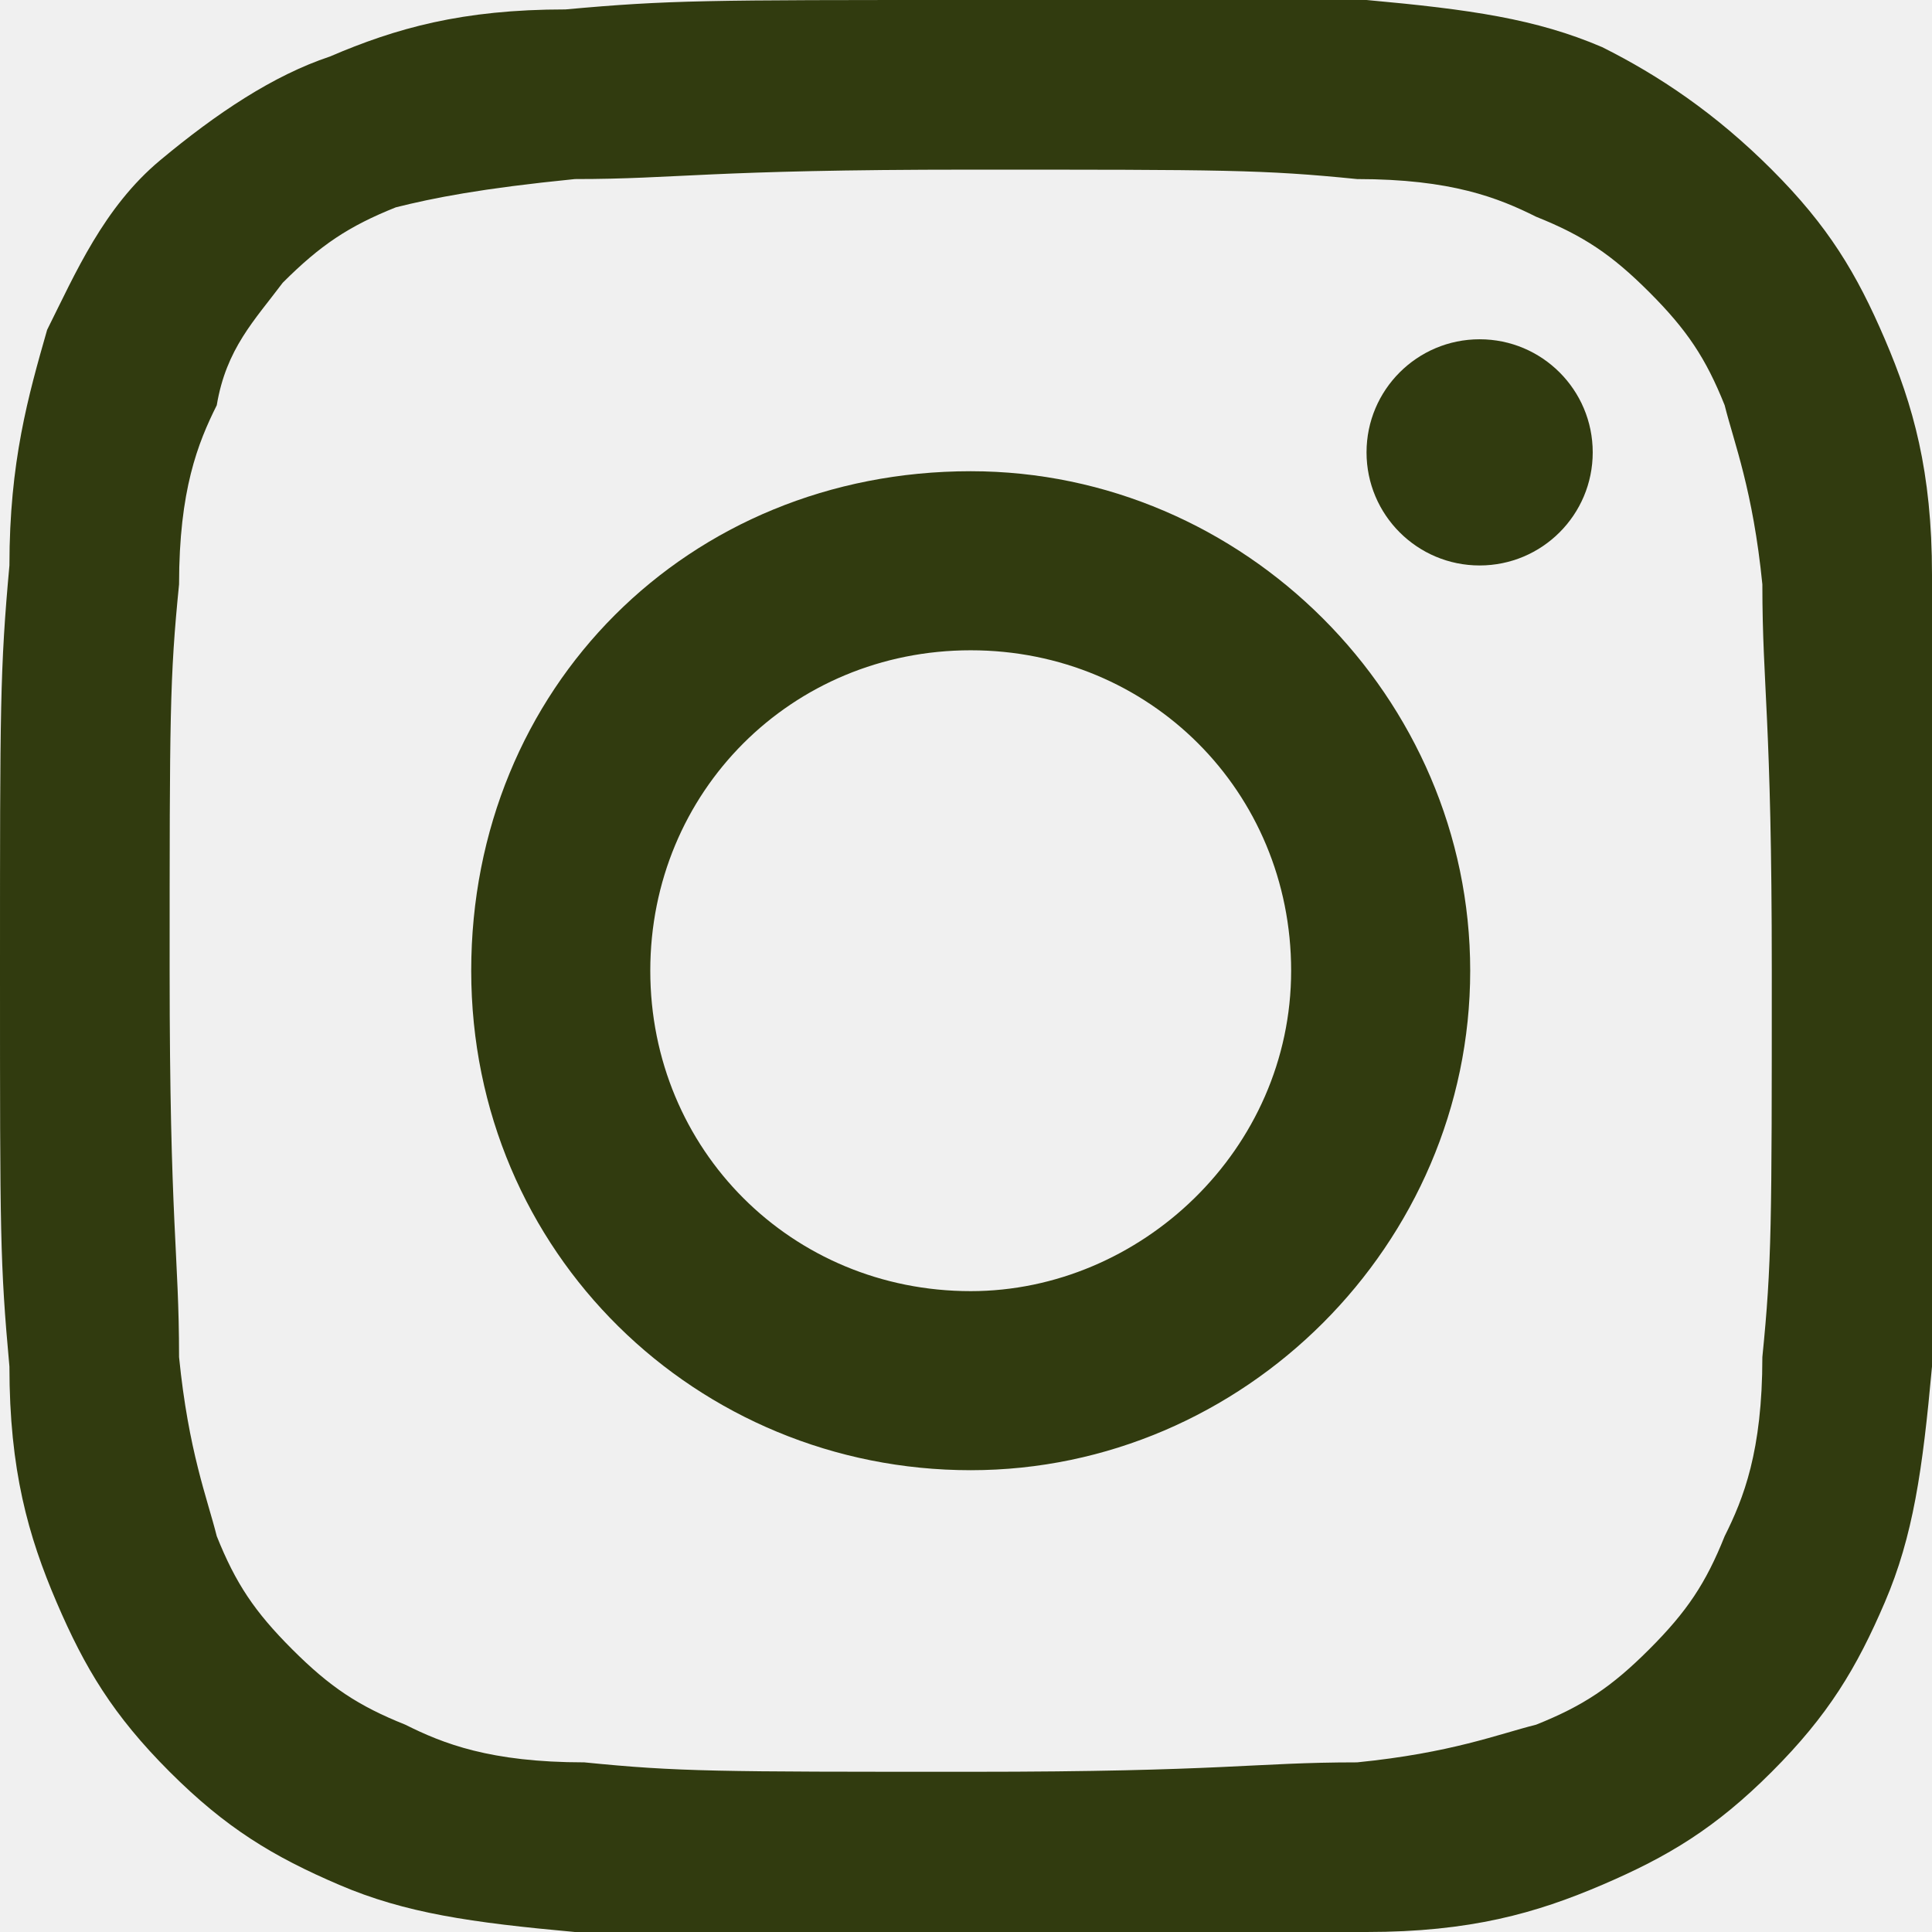
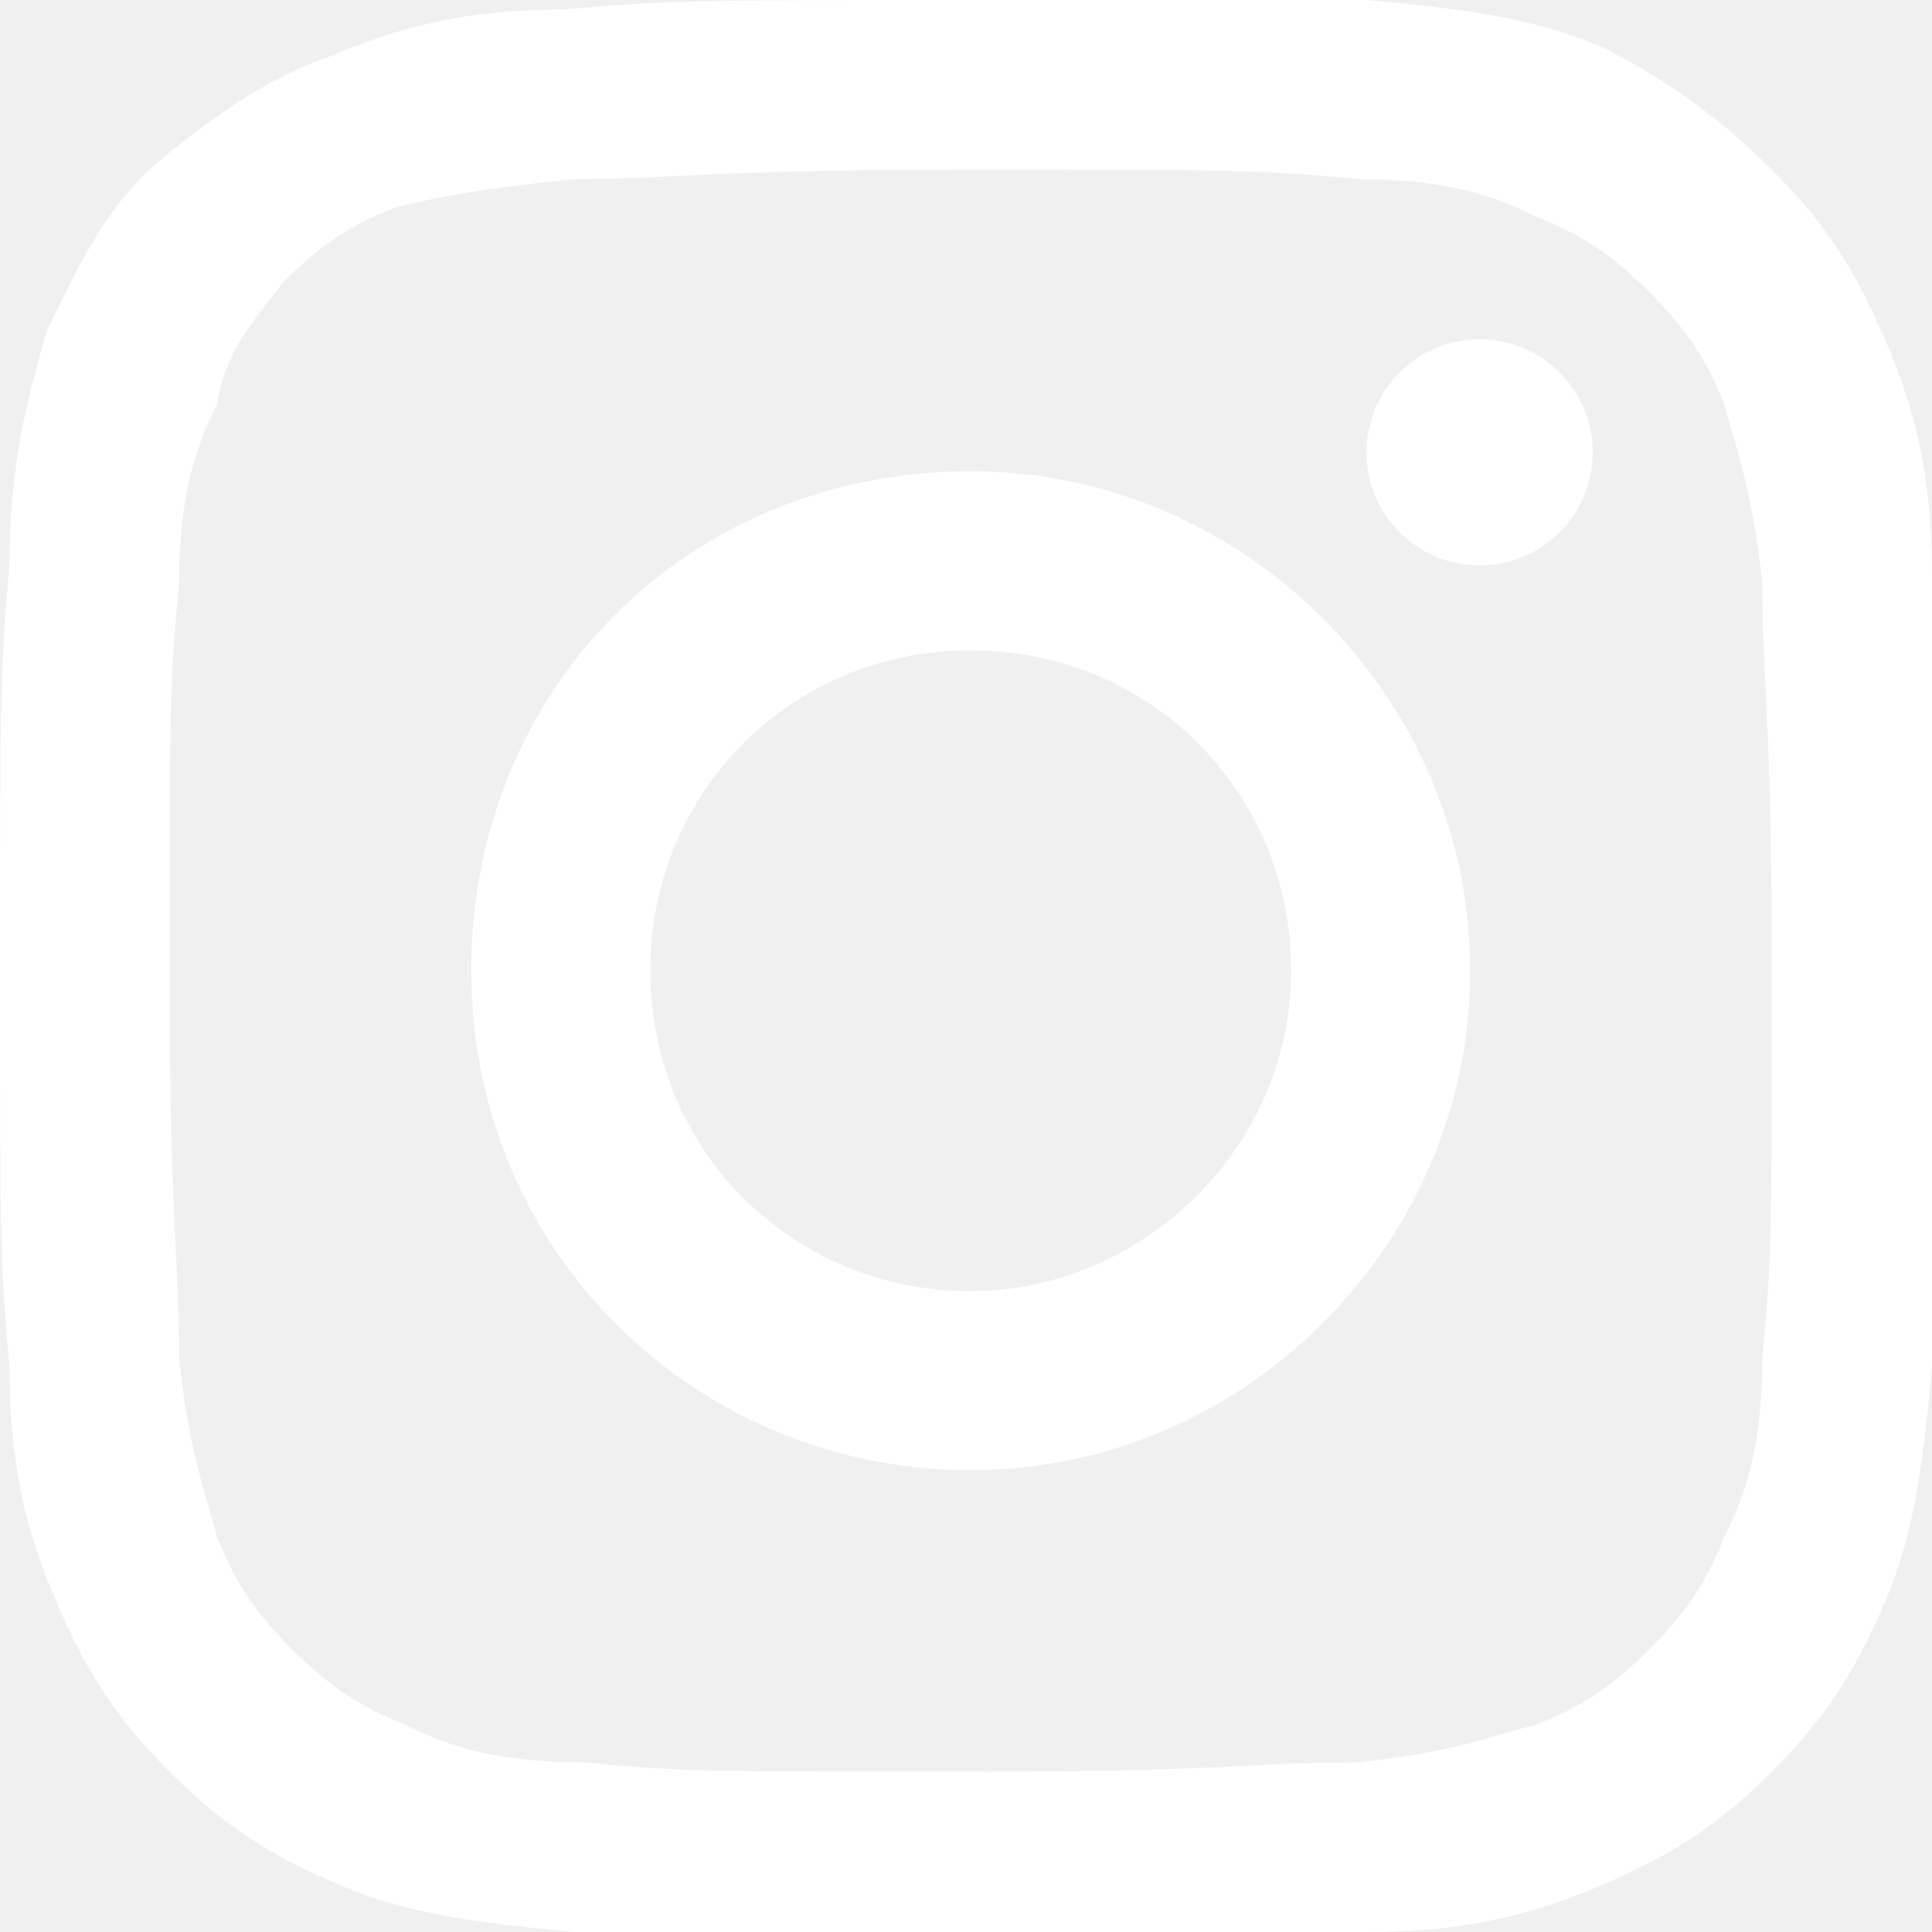
<svg xmlns="http://www.w3.org/2000/svg" version="1.1" id="Слой_1" x="0px" y="0px" viewBox="0 0 20.5 20.5" style="enable-background:new 0 0 20.5 20.5;" xml:space="preserve">
  <style type="text/css">
- 	.st0{fill:#313B0F;}
+ 	.st0{fill:#ffffff;}
</style>
  <g id="instagram_7_">
    <path class="st0" d="M10.3,1.8c2.7,0,3.1,0,4.1,0.1c1,0,1.5,0.2,1.9,0.4c0.5,0.2,0.8,0.4,1.2,0.8c0.4,0.4,0.6,0.7,0.8,1.2   c0.1,0.4,0.3,0.9,0.4,1.9c0,1.1,0.1,1.4,0.1,4.1c0,2.7,0,3.1-0.1,4.1c0,1-0.2,1.5-0.4,1.9c-0.2,0.5-0.4,0.8-0.8,1.2   c-0.4,0.4-0.7,0.6-1.2,0.8c-0.4,0.1-0.9,0.3-1.9,0.4c-1.1,0-1.4,0.1-4.1,0.1s-3.1,0-4.1-0.1c-1,0-1.5-0.2-1.9-0.4   c-0.5-0.2-0.8-0.4-1.2-0.8c-0.4-0.4-0.6-0.7-0.8-1.2c-0.1-0.4-0.3-0.9-0.4-1.9c0-1.1-0.1-1.4-0.1-4.1c0-2.7,0-3.1,0.1-4.1   c0-1,0.2-1.5,0.4-1.9C2.4,3.7,2.7,3.4,3,3c0.4-0.4,0.7-0.6,1.2-0.8C4.6,2.1,5.1,2,6.1,1.9C7.2,1.9,7.5,1.8,10.3,1.8 M10.3,0   C7.5,0,7.1,0,6,0.1c-1.1,0-1.8,0.2-2.5,0.5C2.9,0.8,2.3,1.2,1.7,1.7S0.8,2.9,0.5,3.5C0.3,4.2,0.1,4.9,0.1,6C0,7.1,0,7.5,0,10.3   c0,2.8,0,3.1,0.1,4.2c0,1.1,0.2,1.8,0.5,2.5c0.3,0.7,0.6,1.2,1.2,1.8s1.1,0.9,1.8,1.2c0.7,0.3,1.4,0.4,2.5,0.5   c1.1,0,1.4,0.1,4.2,0.1s3.1,0,4.2-0.1c1.1,0,1.8-0.2,2.5-0.5c0.7-0.3,1.2-0.6,1.8-1.2s0.9-1.1,1.2-1.8c0.3-0.7,0.4-1.4,0.5-2.5   c0-1.1,0.1-1.4,0.1-4.2s0-3.1-0.1-4.2c0-1.1-0.2-1.8-0.5-2.5c-0.3-0.7-0.6-1.2-1.2-1.8S17.6,0.8,17,0.5c-0.7-0.3-1.4-0.4-2.5-0.5   C13.4,0,13,0,10.3,0L10.3,0z" />
    <path class="st0" d="M10.3,5C7.3,5,5,7.3,5,10.3s2.4,5.3,5.3,5.3s5.3-2.4,5.3-5.3S13.2,5,10.3,5z M10.3,13.7   c-1.9,0-3.4-1.5-3.4-3.4s1.5-3.4,3.4-3.4s3.4,1.5,3.4,3.4S12.1,13.7,10.3,13.7z" />
    <circle class="st0" cx="15.7" cy="4.8" r="1.2" />
  </g>
</svg>
